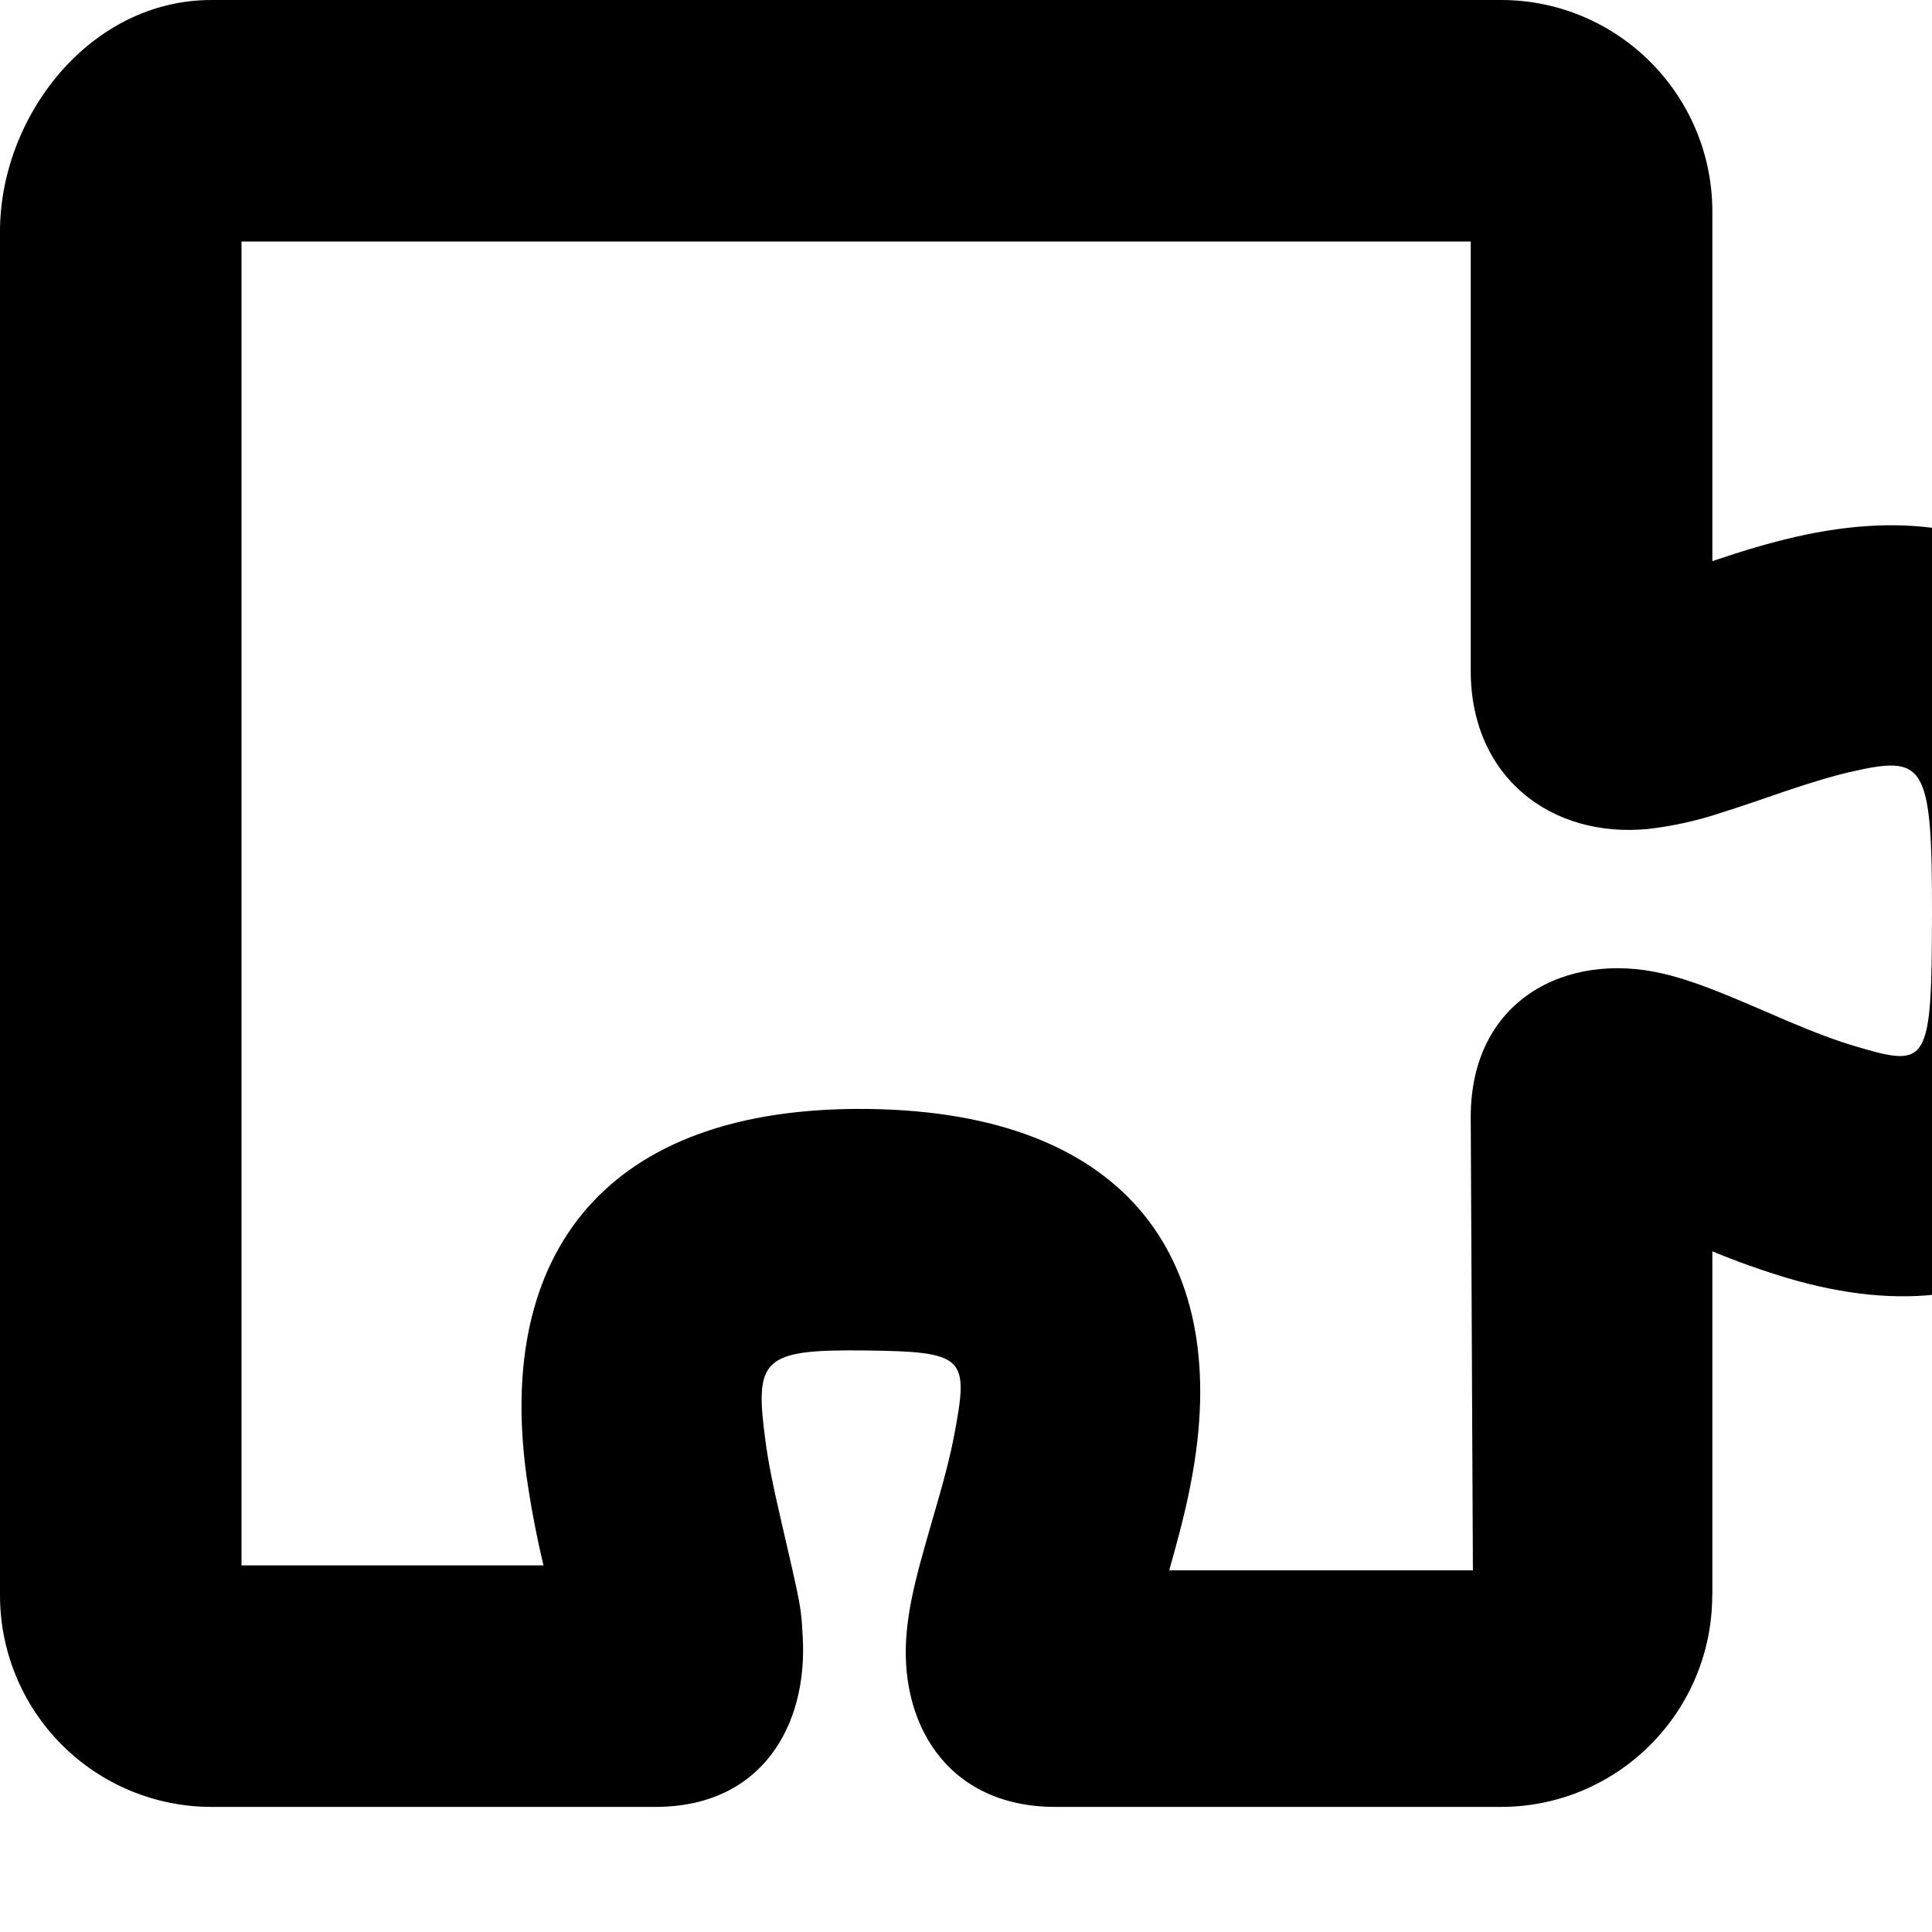
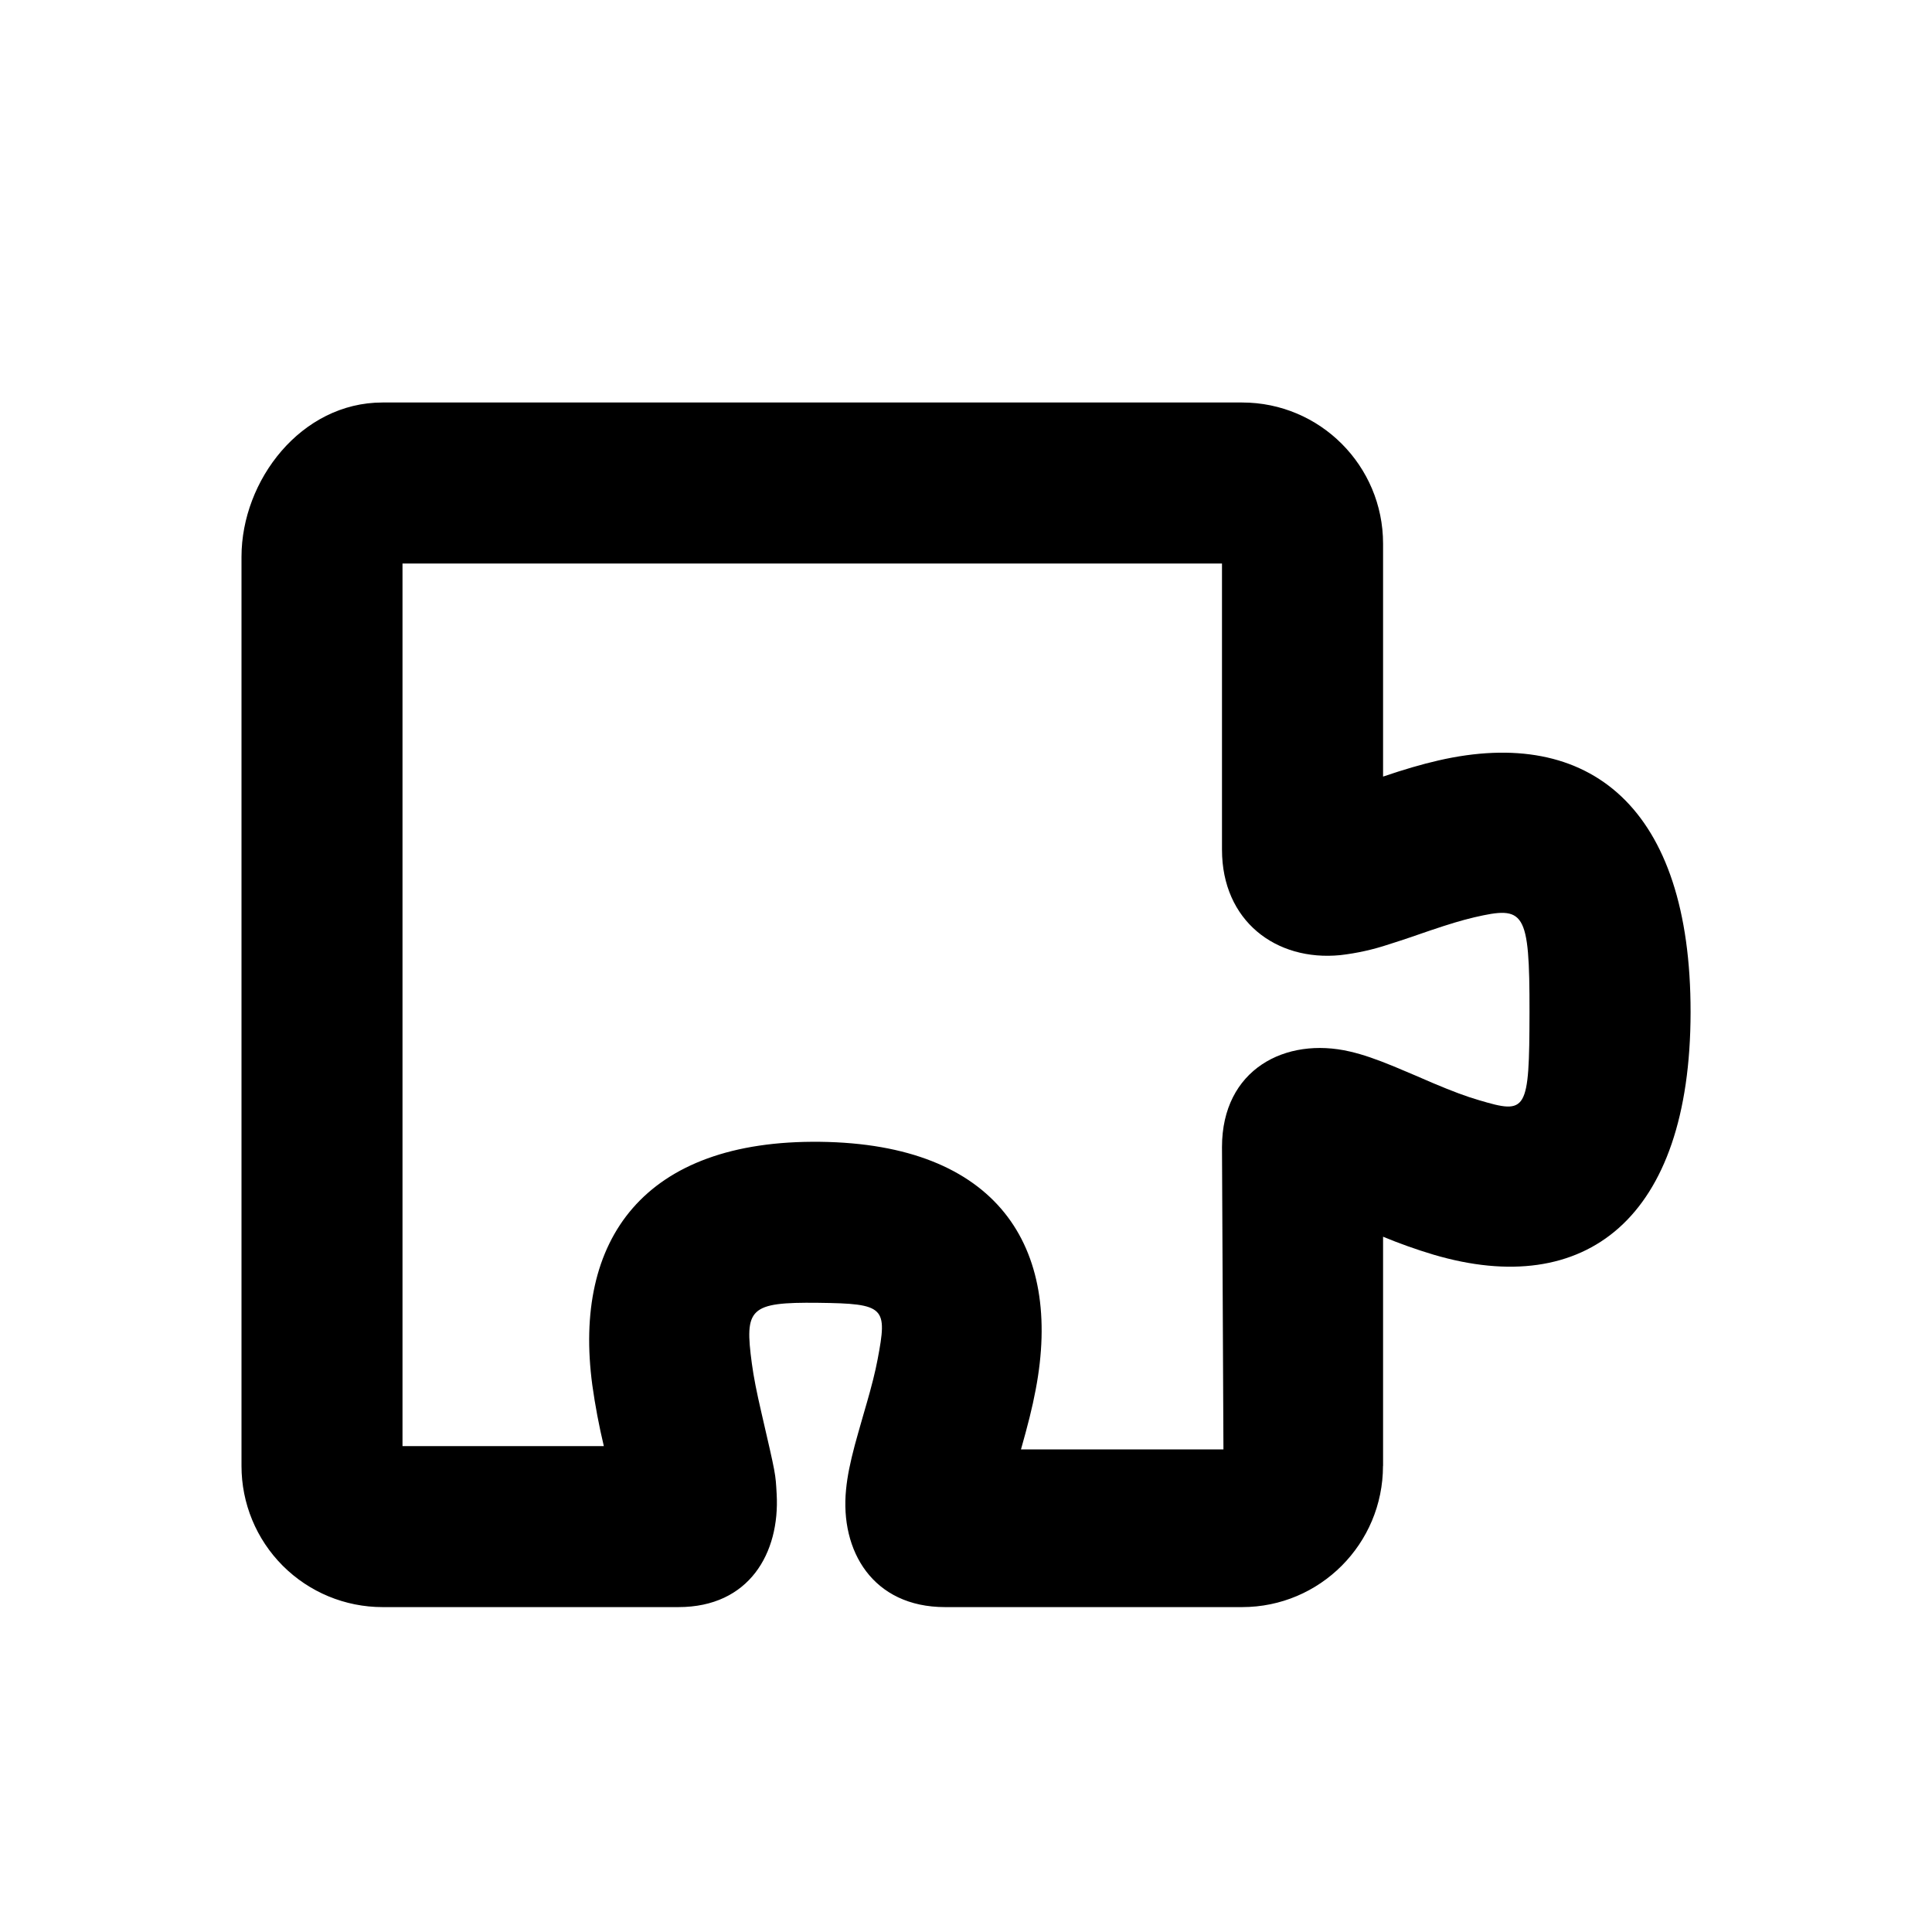
- <svg xmlns="http://www.w3.org/2000/svg" viewBox="0 0 16 16">
-   <path id="a" d="M2 12.964h2.501a8.098 8.098 0 0 1-.143-.757c-.243-1.807.638-3.05 2.832-3.023 2.19.027 3.016 1.294 2.676 3.077-.043.23-.1.45-.183.744h2.515L12.18 9.25c0-.969.792-1.373 1.587-1.188.166.038.332.097.545.184.103.042.462.196.49.209.237.1.412.166.571.212.594.176.625.152.627-1.095.002-1.267-.064-1.32-.685-1.177-.15.035-.312.084-.546.163l-.253.087c-.105.035-.185.062-.263.086a2.978 2.978 0 0 1-.603.134c-.8.079-1.47-.426-1.47-1.31V2H2v10.964zm12.18.246c0 .968-.783 1.754-1.75 1.754H8.74c-.9 0-1.306-.701-1.23-1.46.016-.167.052-.338.108-.55.031-.118.196-.688.142-.499.069-.24.112-.41.142-.568.123-.65.095-.693-.737-.703-.86-.01-.917.07-.825.756.023.169.058.347.118.606.183.792.175.753.19 1.013.041.732-.34 1.405-1.22 1.405H1.752A1.752 1.752 0 0 1 0 13.21V1.917C0 .967.741 0 1.751 0H12.43c.968 0 1.751.786 1.751 1.753v2.894c.266-.09.47-.15.686-.2 1.88-.433 3.137.58 3.134 3.129-.003 2.572-1.31 3.566-3.193 3.01a6.52 6.52 0 0 1-.627-.223v2.847z" />
+ <svg xmlns="http://www.w3.org/2000/svg" viewBox="0 0 24 24">
+   <path transform="translate(3 5)" id="a" d="M2 12.964h2.501a8.098 8.098 0 0 1-.143-.757c-.243-1.807.638-3.05 2.832-3.023 2.19.027 3.016 1.294 2.676 3.077-.043.23-.1.45-.183.744h2.515L12.18 9.25c0-.969.792-1.373 1.587-1.188.166.038.332.097.545.184.103.042.462.196.49.209.237.1.412.166.571.212.594.176.625.152.627-1.095.002-1.267-.064-1.32-.685-1.177-.15.035-.312.084-.546.163l-.253.087c-.105.035-.185.062-.263.086a2.978 2.978 0 0 1-.603.134c-.8.079-1.47-.426-1.47-1.31V2H2v10.964zm12.18.246c0 .968-.783 1.754-1.75 1.754H8.74c-.9 0-1.306-.701-1.23-1.46.016-.167.052-.338.108-.55.031-.118.196-.688.142-.499.069-.24.112-.41.142-.568.123-.65.095-.693-.737-.703-.86-.01-.917.07-.825.756.023.169.058.347.118.606.183.792.175.753.19 1.013.041.732-.34 1.405-1.22 1.405H1.752A1.752 1.752 0 0 1 0 13.21V1.917C0 .967.741 0 1.751 0H12.43c.968 0 1.751.786 1.751 1.753v2.894c.266-.09.47-.15.686-.2 1.88-.433 3.137.58 3.134 3.129-.003 2.572-1.31 3.566-3.193 3.01a6.52 6.52 0 0 1-.627-.223v2.847z" />
</svg>
